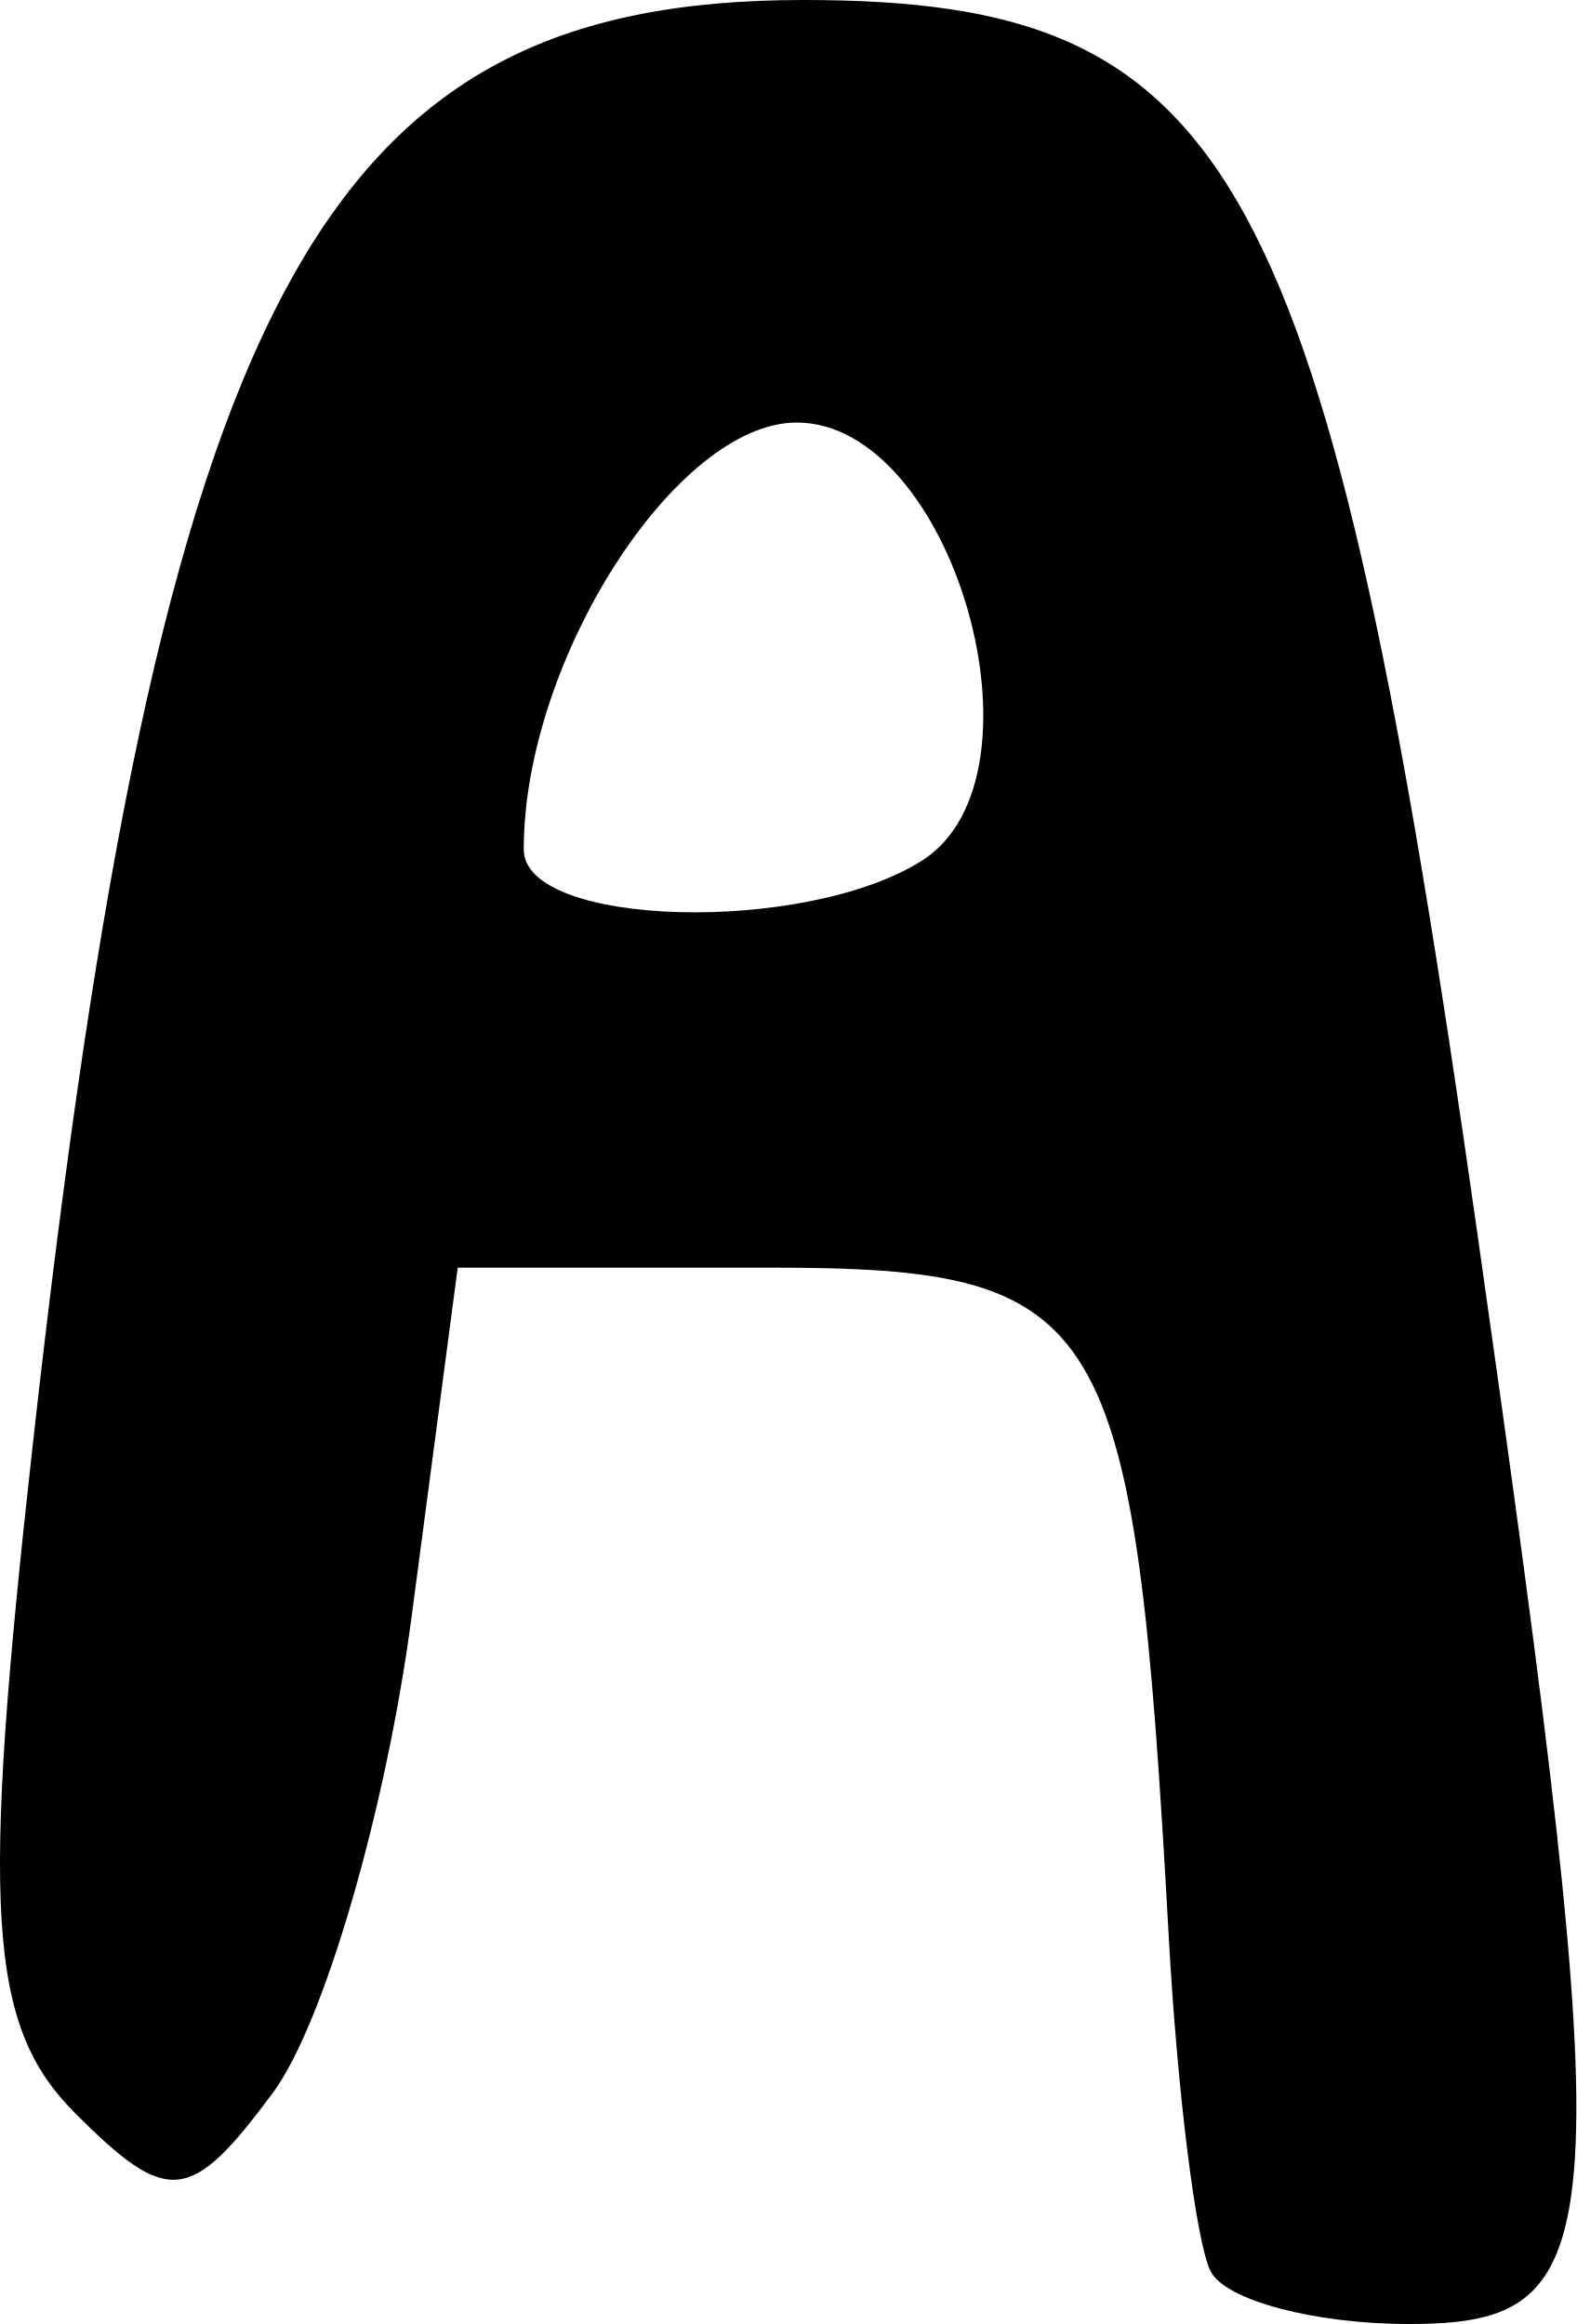
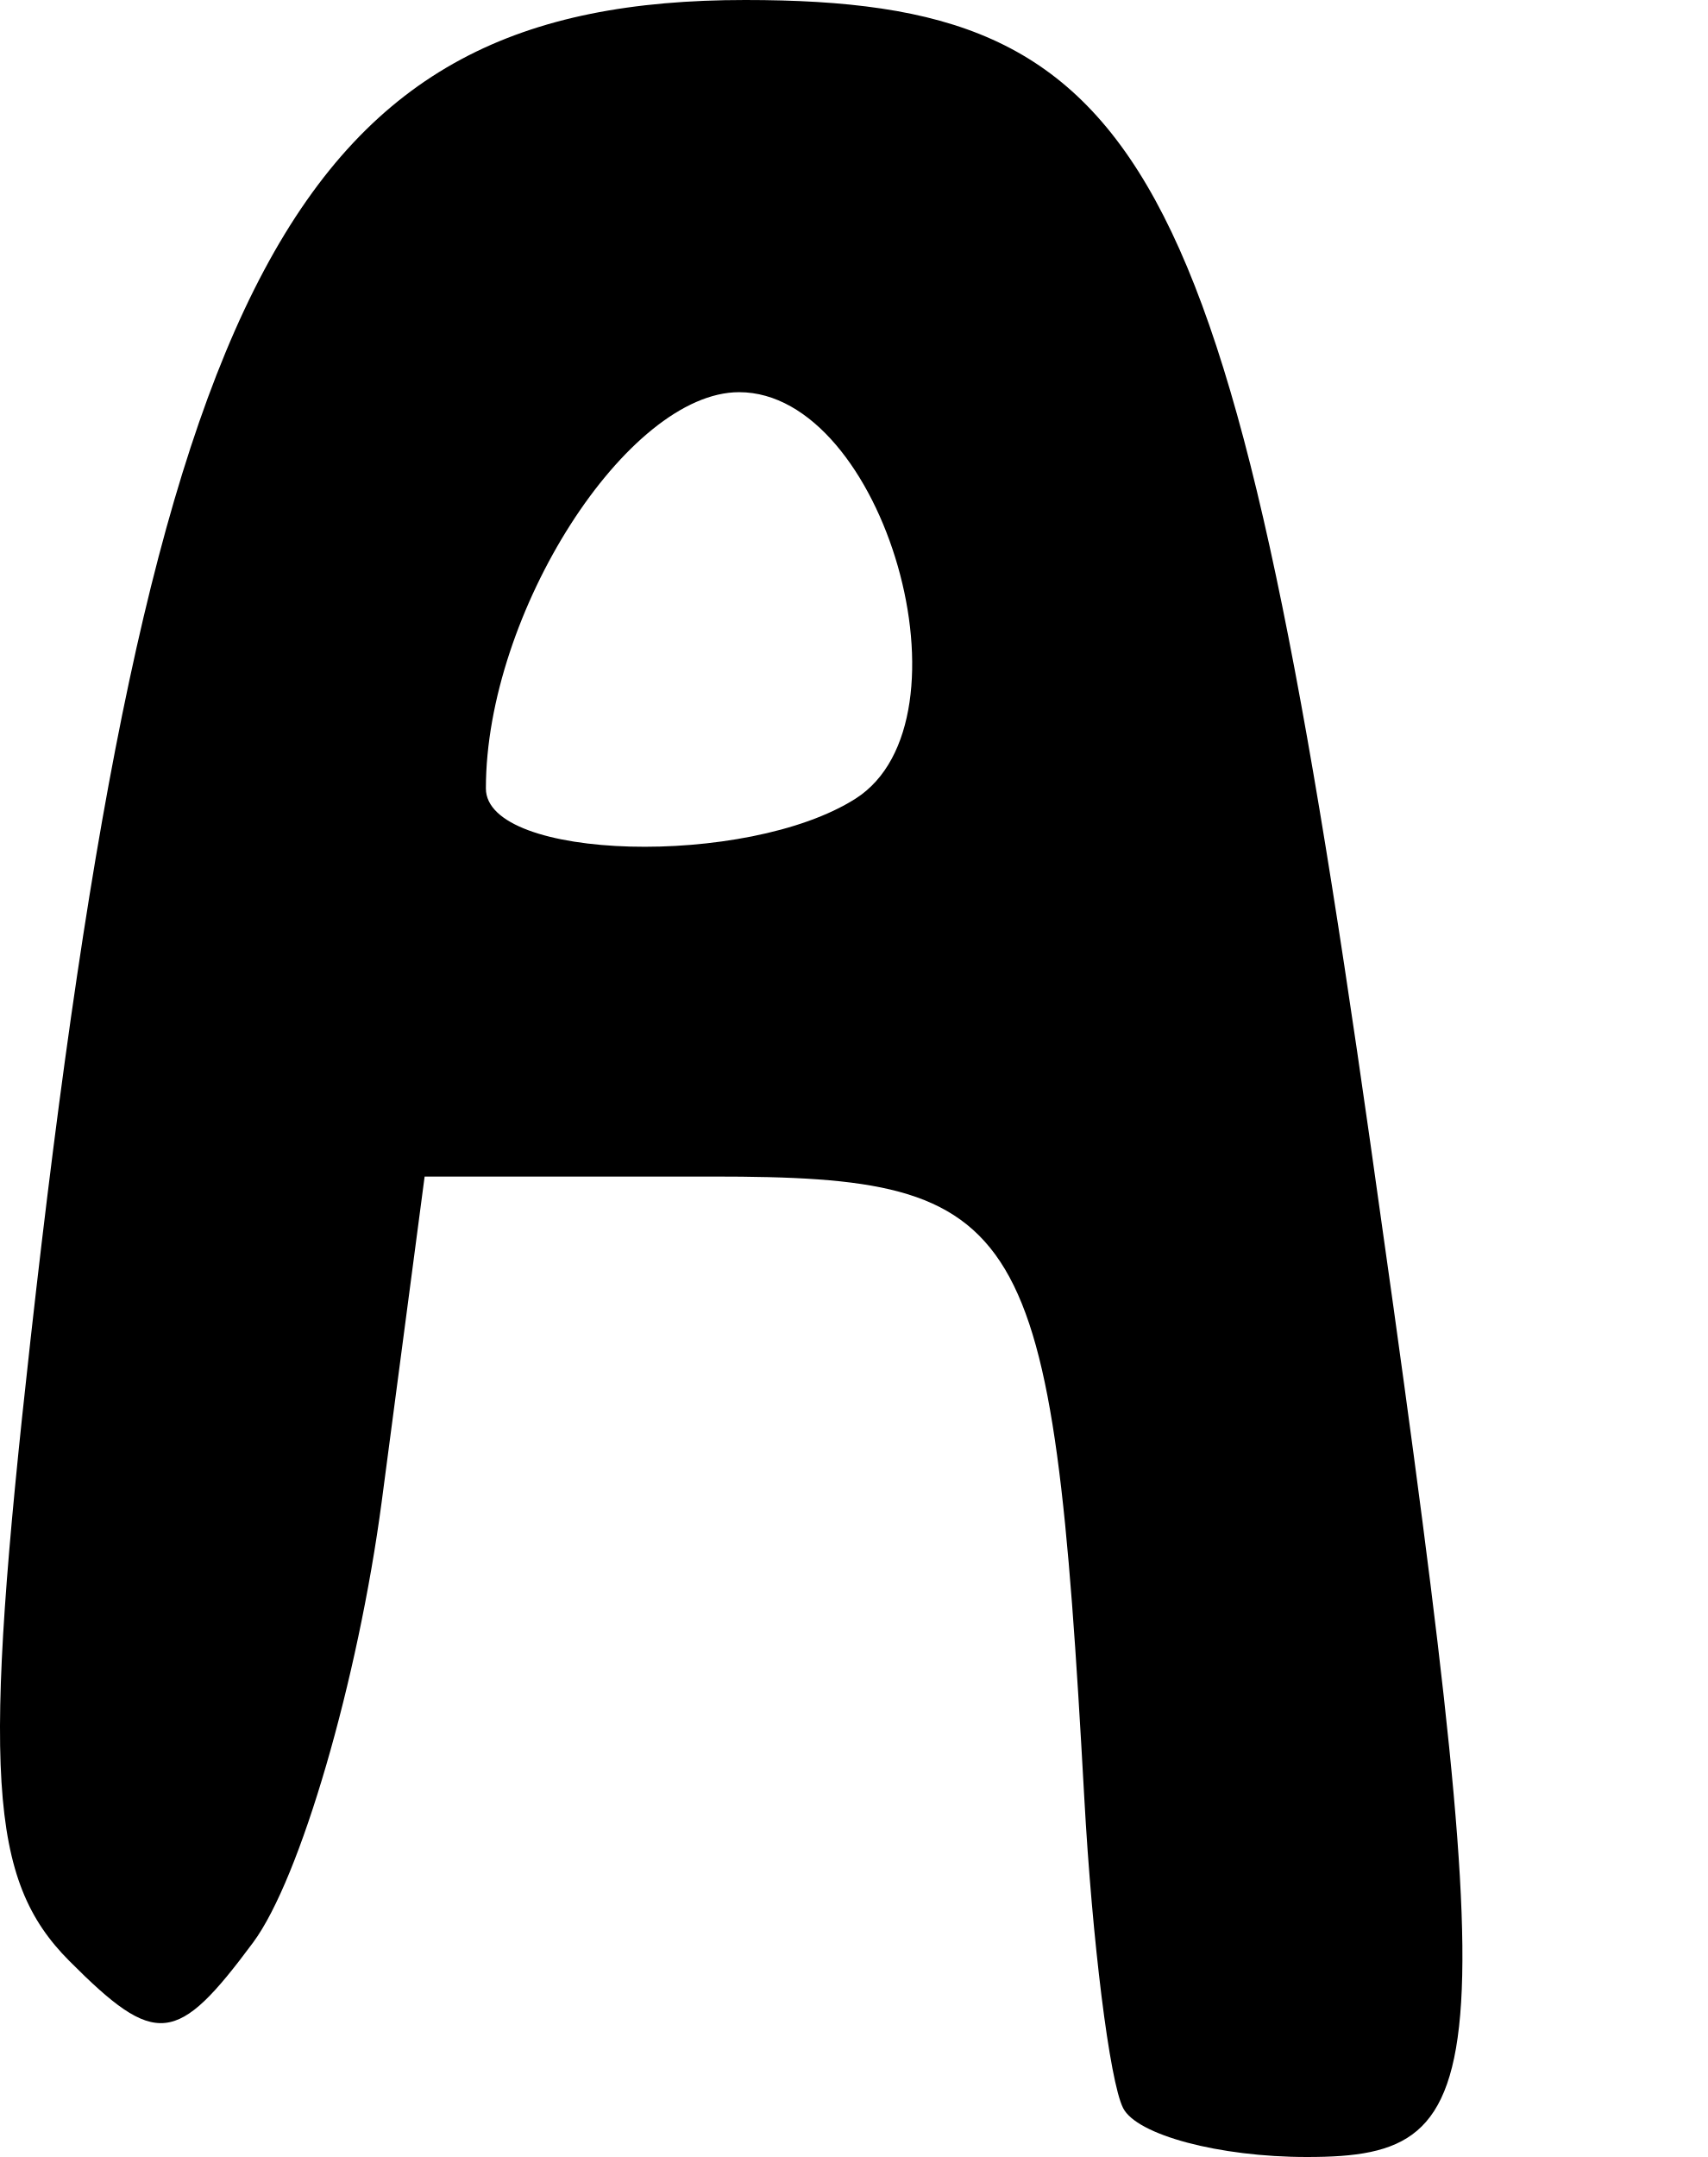
- <svg xmlns="http://www.w3.org/2000/svg" width="595.782" height="878.57" id="svg4455" version="1.1">
+ <svg xmlns="http://www.w3.org/2000/svg" version="1.1" width="695.782" height="878.57" id="svg4455">
  <defs id="defs4457" />
-   <g id="layer1" transform="translate(-77.10885,-93.0771)">
-     <path style="fill:#000000" d="m 380.724,93.077 c -182.956,0 -242.69,111.616 -291.193,545.779 -19.677,176.116 -17.095,219.901 15.806,252.922 35.361,35.491 43.822,34.353 74.878,-7.488 19.219,-25.891 42.739,-106.76 52.416,-179.708 l 17.47,-132.285 117.311,0 c 128.716,0 138.348,16.187 151.42,252.921 3.232,58.571 10.298,115.479 15.807,126.461 5.508,10.982 39.136,19.968 74.878,19.968 78.69,0 80.293,-30.222 25.792,-413.494 C 578.088,155.761 544.101,93.077 380.724,93.077 z m -2.503,159.74 c 59.17,0 97.409,133.76 47.424,165.564 -44.229,28.143 -150.589,25.288 -150.589,-4.16 0,-71.571 57.631,-161.404 103.165,-161.404 z" id="path3585" />
+   <g transform="translate(-77.10885,-93.0771)" id="layer1">
+     <path d="m 380.724,93.077 c -182.956,0 -242.69,111.616 -291.193,545.779 -19.677,176.116 -17.095,219.901 15.806,252.922 35.361,35.491 43.822,34.353 74.878,-7.488 19.219,-25.891 42.739,-106.76 52.416,-179.708 l 17.47,-132.285 117.311,0 c 128.716,0 138.348,16.187 151.42,252.921 3.232,58.571 10.298,115.479 15.807,126.461 5.508,10.982 39.136,19.968 74.878,19.968 78.69,0 80.293,-30.222 25.792,-413.494 C 578.088,155.761 544.101,93.077 380.724,93.077 z m -2.503,159.74 c 59.17,0 97.409,133.76 47.424,165.564 -44.229,28.143 -150.589,25.288 -150.589,-4.16 0,-71.571 57.631,-161.404 103.165,-161.404 z" id="path3585" style="fill:#000000" />
  </g>
</svg>
